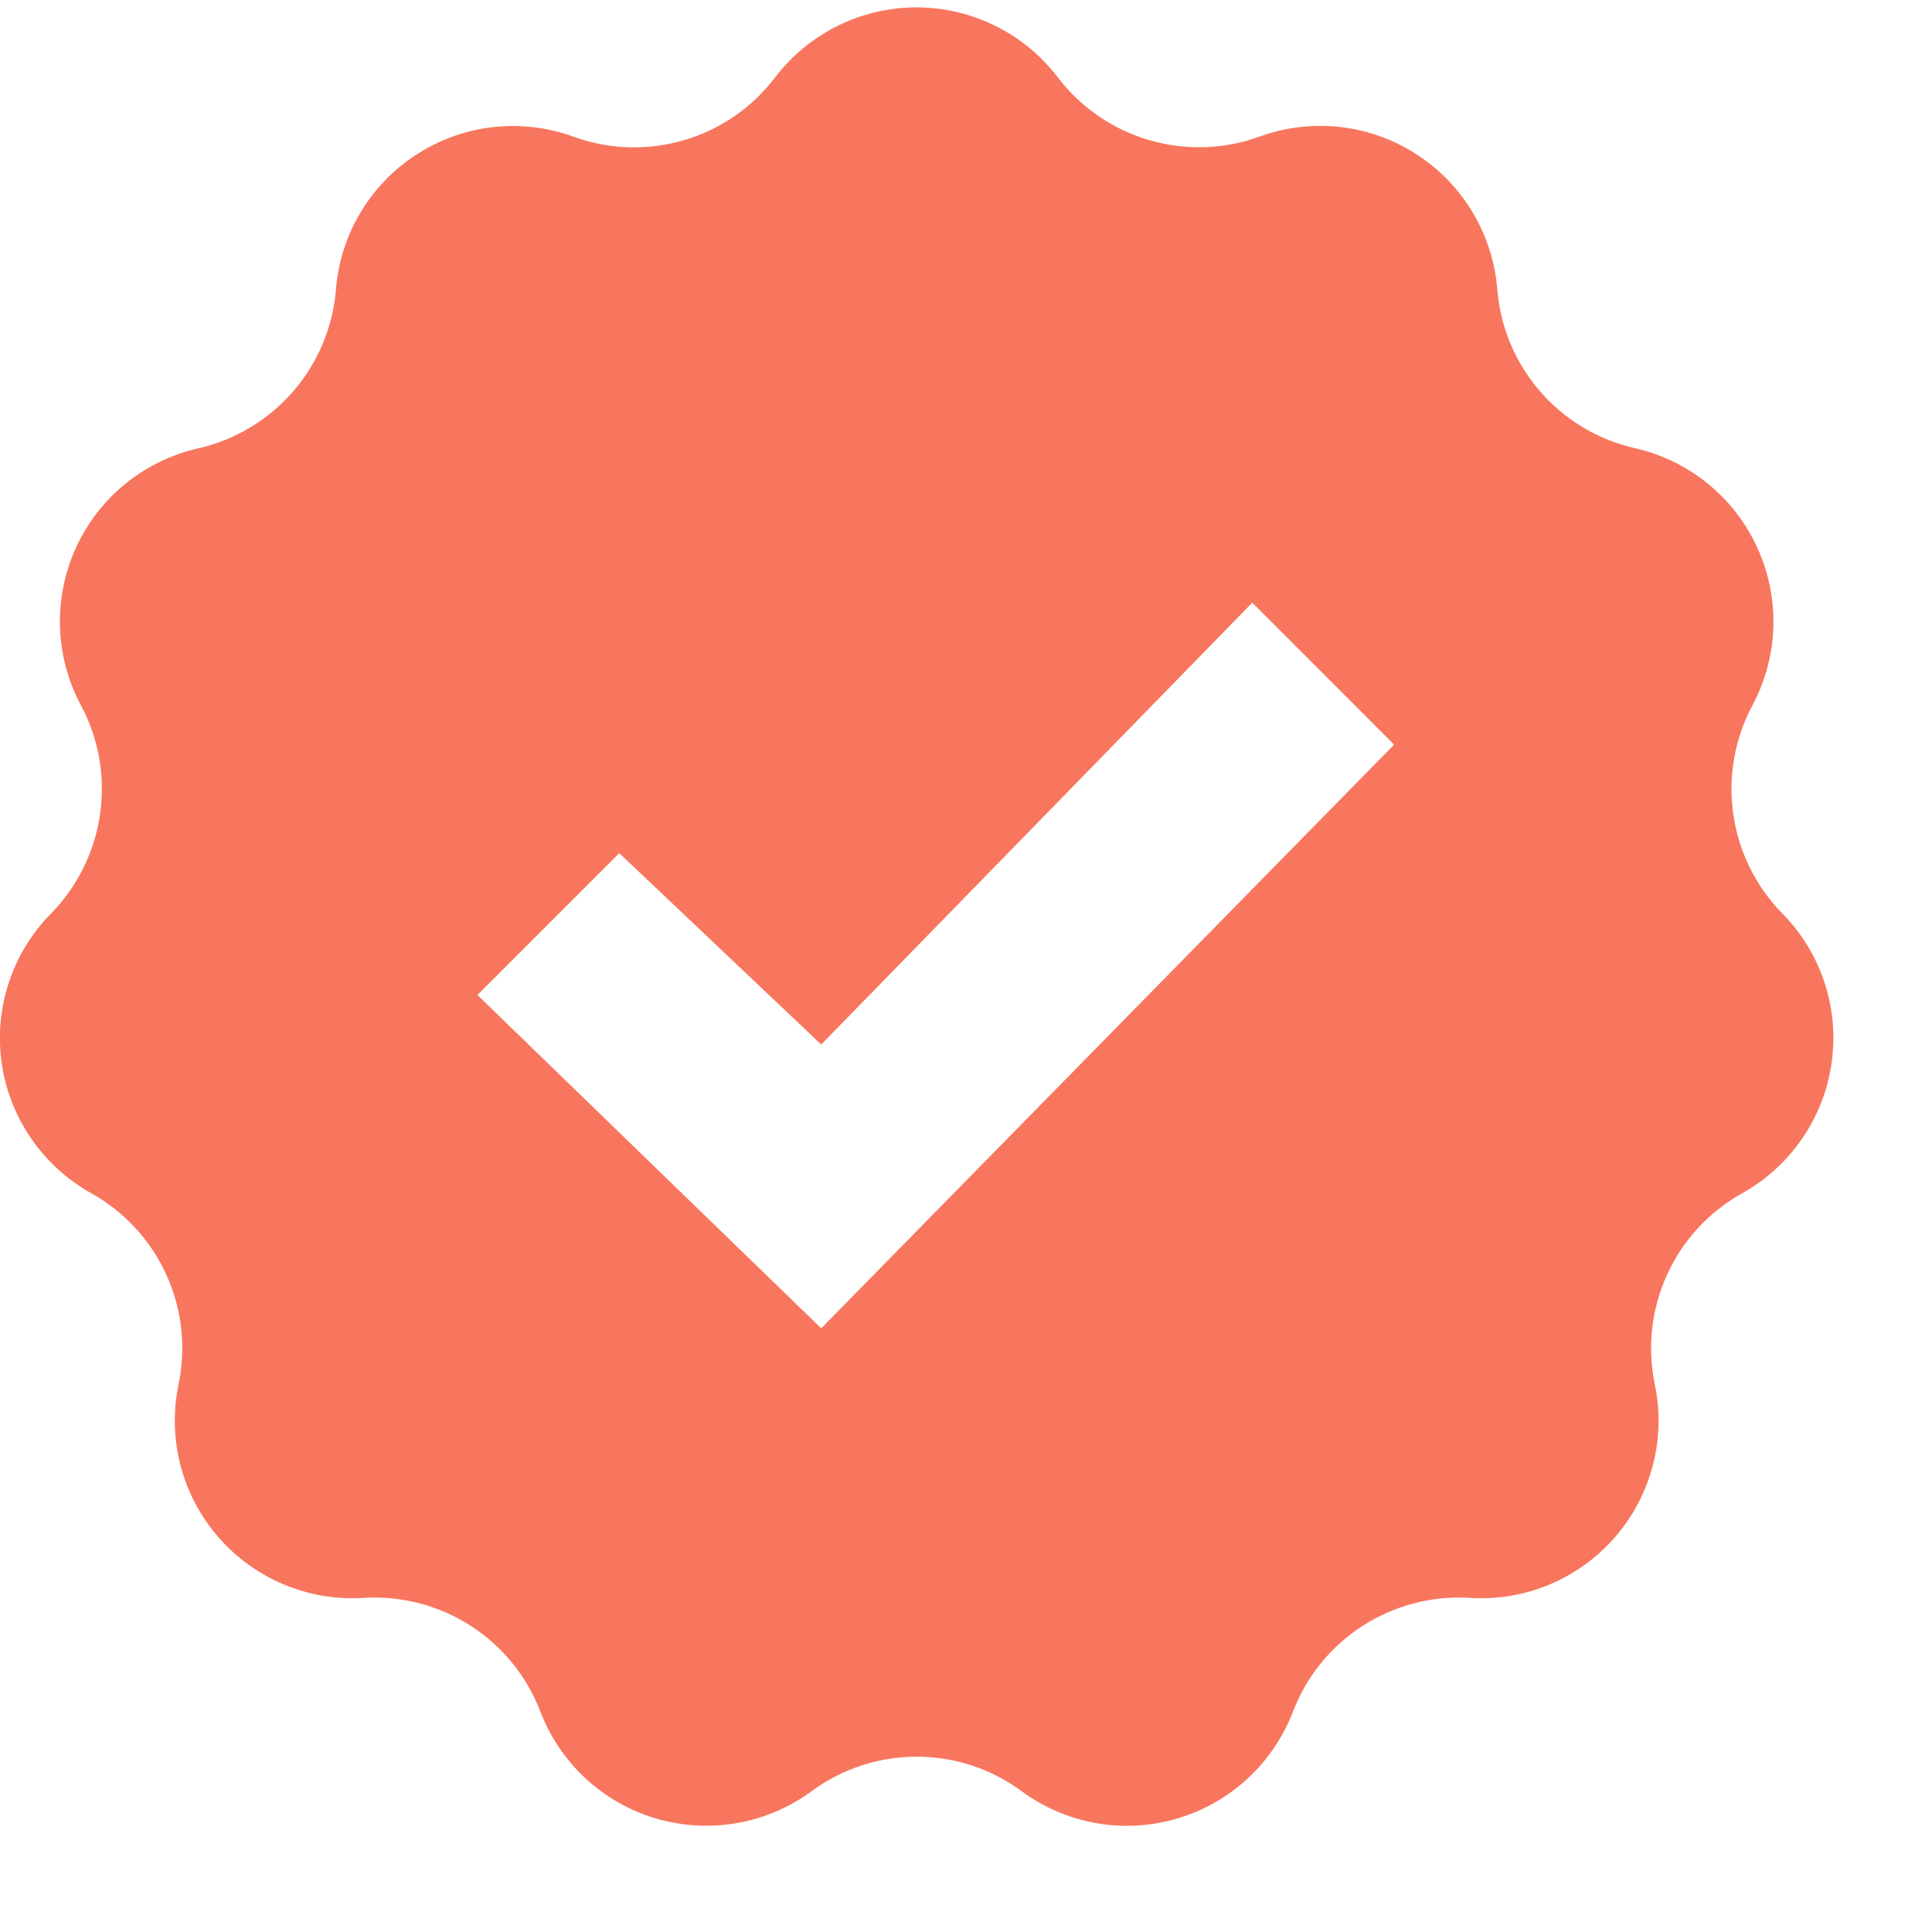
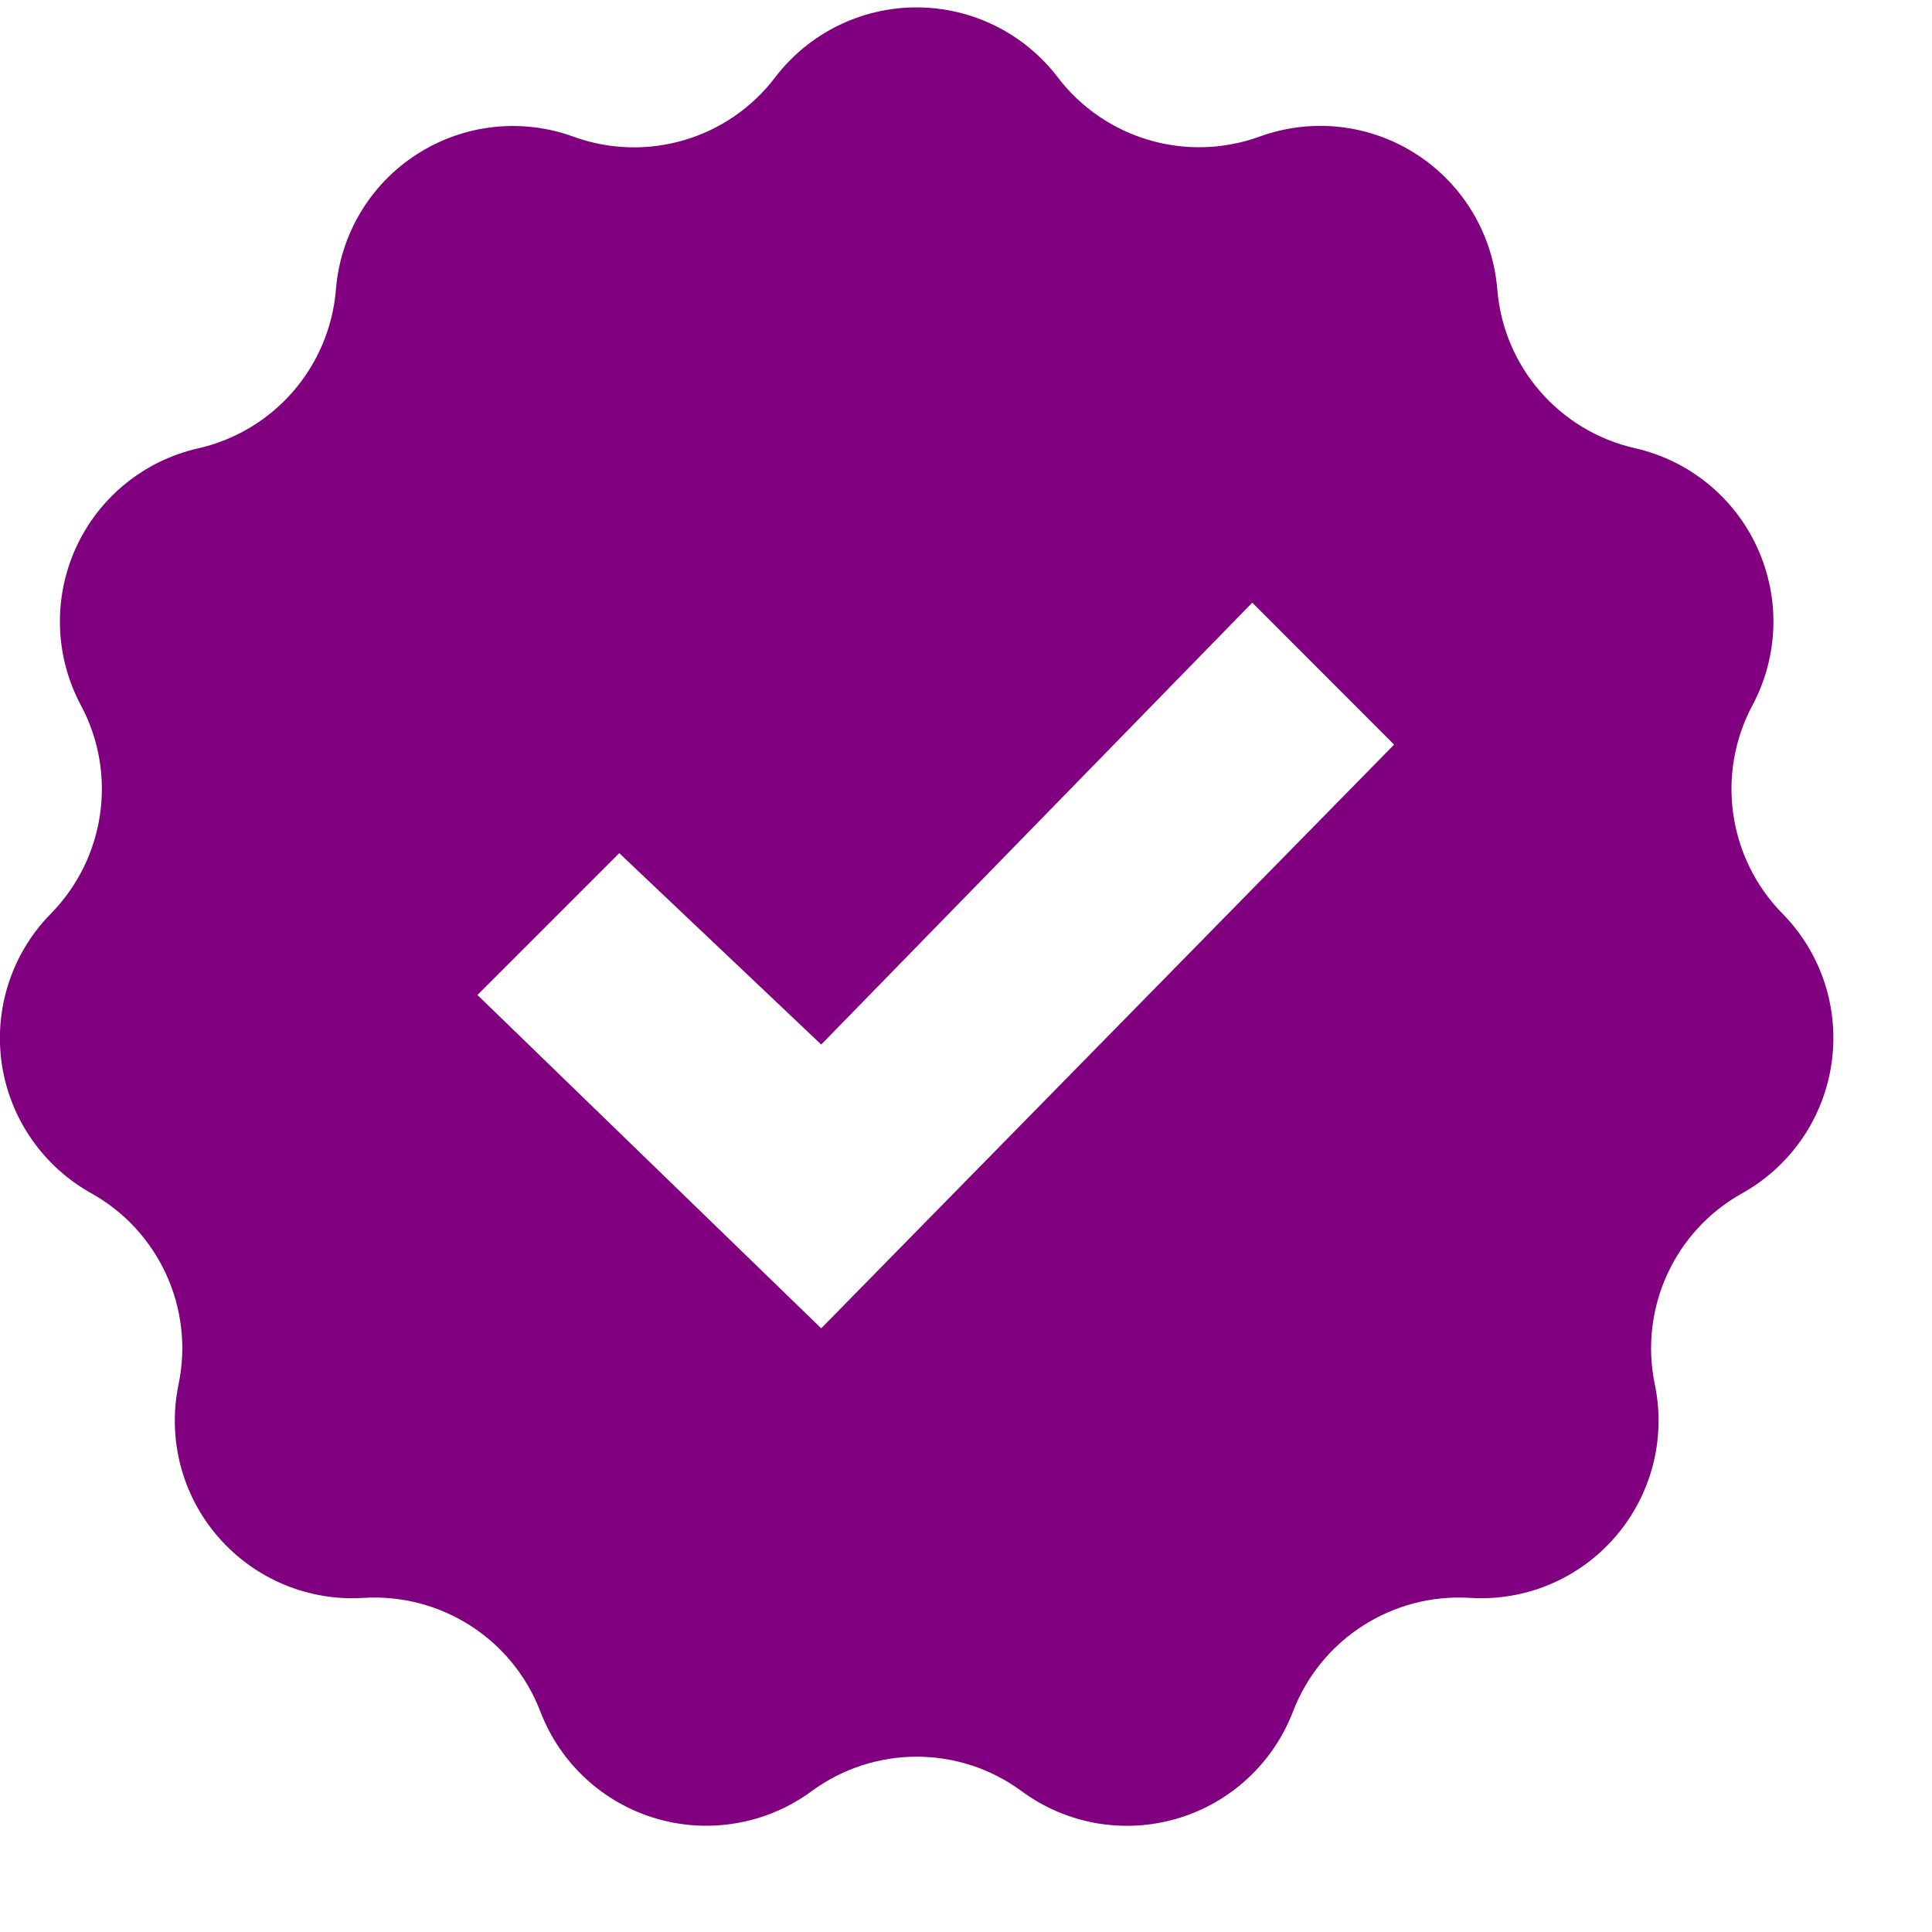
<svg xmlns="http://www.w3.org/2000/svg" width="17" height="17" viewBox="0 0 17 17" fill="none">
-   <path d="M15.684 8.039C15.205 7.551 15.098 6.809 15.42 6.206C15.65 5.775 15.666 5.264 15.463 4.82C15.261 4.376 14.863 4.052 14.387 3.944C13.721 3.793 13.229 3.227 13.175 2.546C13.135 2.06 12.872 1.619 12.461 1.356C12.052 1.092 11.542 1.035 11.083 1.202C10.441 1.435 9.721 1.223 9.307 0.68C9.012 0.293 8.552 0.065 8.064 0.065C7.577 0.065 7.117 0.293 6.821 0.68C6.409 1.224 5.69 1.436 5.047 1.203C4.589 1.036 4.079 1.093 3.669 1.357C3.259 1.62 2.995 2.06 2.956 2.546C2.901 3.228 2.41 3.794 1.744 3.945C1.268 4.053 0.87 4.377 0.668 4.82C0.466 5.264 0.482 5.776 0.712 6.206C1.034 6.808 0.927 7.551 0.448 8.039C0.106 8.386 -0.054 8.873 0.015 9.356C0.085 9.839 0.376 10.261 0.802 10.499C1.399 10.831 1.711 11.514 1.571 12.182C1.472 12.66 1.6 13.156 1.92 13.524C2.24 13.893 2.713 14.091 3.198 14.06C3.881 14.018 4.511 14.423 4.755 15.061C4.93 15.517 5.307 15.865 5.775 16.002C6.242 16.139 6.748 16.05 7.14 15.762C7.691 15.356 8.442 15.356 8.991 15.762C9.384 16.051 9.889 16.14 10.357 16.002C10.825 15.865 11.202 15.516 11.377 15.061C11.621 14.423 12.252 14.018 12.934 14.06C13.42 14.091 13.893 13.893 14.212 13.524C14.531 13.156 14.661 12.66 14.561 12.182C14.422 11.514 14.733 10.831 15.331 10.499C15.756 10.261 16.047 9.839 16.116 9.356C16.186 8.873 16.026 8.386 15.684 8.039ZM7.226 11.688L4.201 8.755L5.449 7.507L7.226 9.191L11.019 5.303L12.267 6.552L7.226 11.688Z" fill="#F8765E" />
+   <path d="M15.684 8.039C15.205 7.551 15.098 6.809 15.42 6.206C15.65 5.775 15.666 5.264 15.463 4.82C15.261 4.376 14.863 4.052 14.387 3.944C13.721 3.793 13.229 3.227 13.175 2.546C13.135 2.06 12.872 1.619 12.461 1.356C12.052 1.092 11.542 1.035 11.083 1.202C10.441 1.435 9.721 1.223 9.307 0.68C9.012 0.293 8.552 0.065 8.064 0.065C7.577 0.065 7.117 0.293 6.821 0.68C6.409 1.224 5.69 1.436 5.047 1.203C4.589 1.036 4.079 1.093 3.669 1.357C3.259 1.62 2.995 2.06 2.956 2.546C2.901 3.228 2.41 3.794 1.744 3.945C1.268 4.053 0.87 4.377 0.668 4.82C0.466 5.264 0.482 5.776 0.712 6.206C1.034 6.808 0.927 7.551 0.448 8.039C0.106 8.386 -0.054 8.873 0.015 9.356C0.085 9.839 0.376 10.261 0.802 10.499C1.399 10.831 1.711 11.514 1.571 12.182C1.472 12.66 1.6 13.156 1.92 13.524C2.24 13.893 2.713 14.091 3.198 14.06C3.881 14.018 4.511 14.423 4.755 15.061C4.93 15.517 5.307 15.865 5.775 16.002C6.242 16.139 6.748 16.05 7.14 15.762C7.691 15.356 8.442 15.356 8.991 15.762C9.384 16.051 9.889 16.14 10.357 16.002C10.825 15.865 11.202 15.516 11.377 15.061C11.621 14.423 12.252 14.018 12.934 14.06C13.42 14.091 13.893 13.893 14.212 13.524C14.531 13.156 14.661 12.66 14.561 12.182C14.422 11.514 14.733 10.831 15.331 10.499C15.756 10.261 16.047 9.839 16.116 9.356C16.186 8.873 16.026 8.386 15.684 8.039ZM7.226 11.688L4.201 8.755L5.449 7.507L7.226 9.191L11.019 5.303L12.267 6.552L7.226 11.688Z" fill="#800080" />
</svg>
